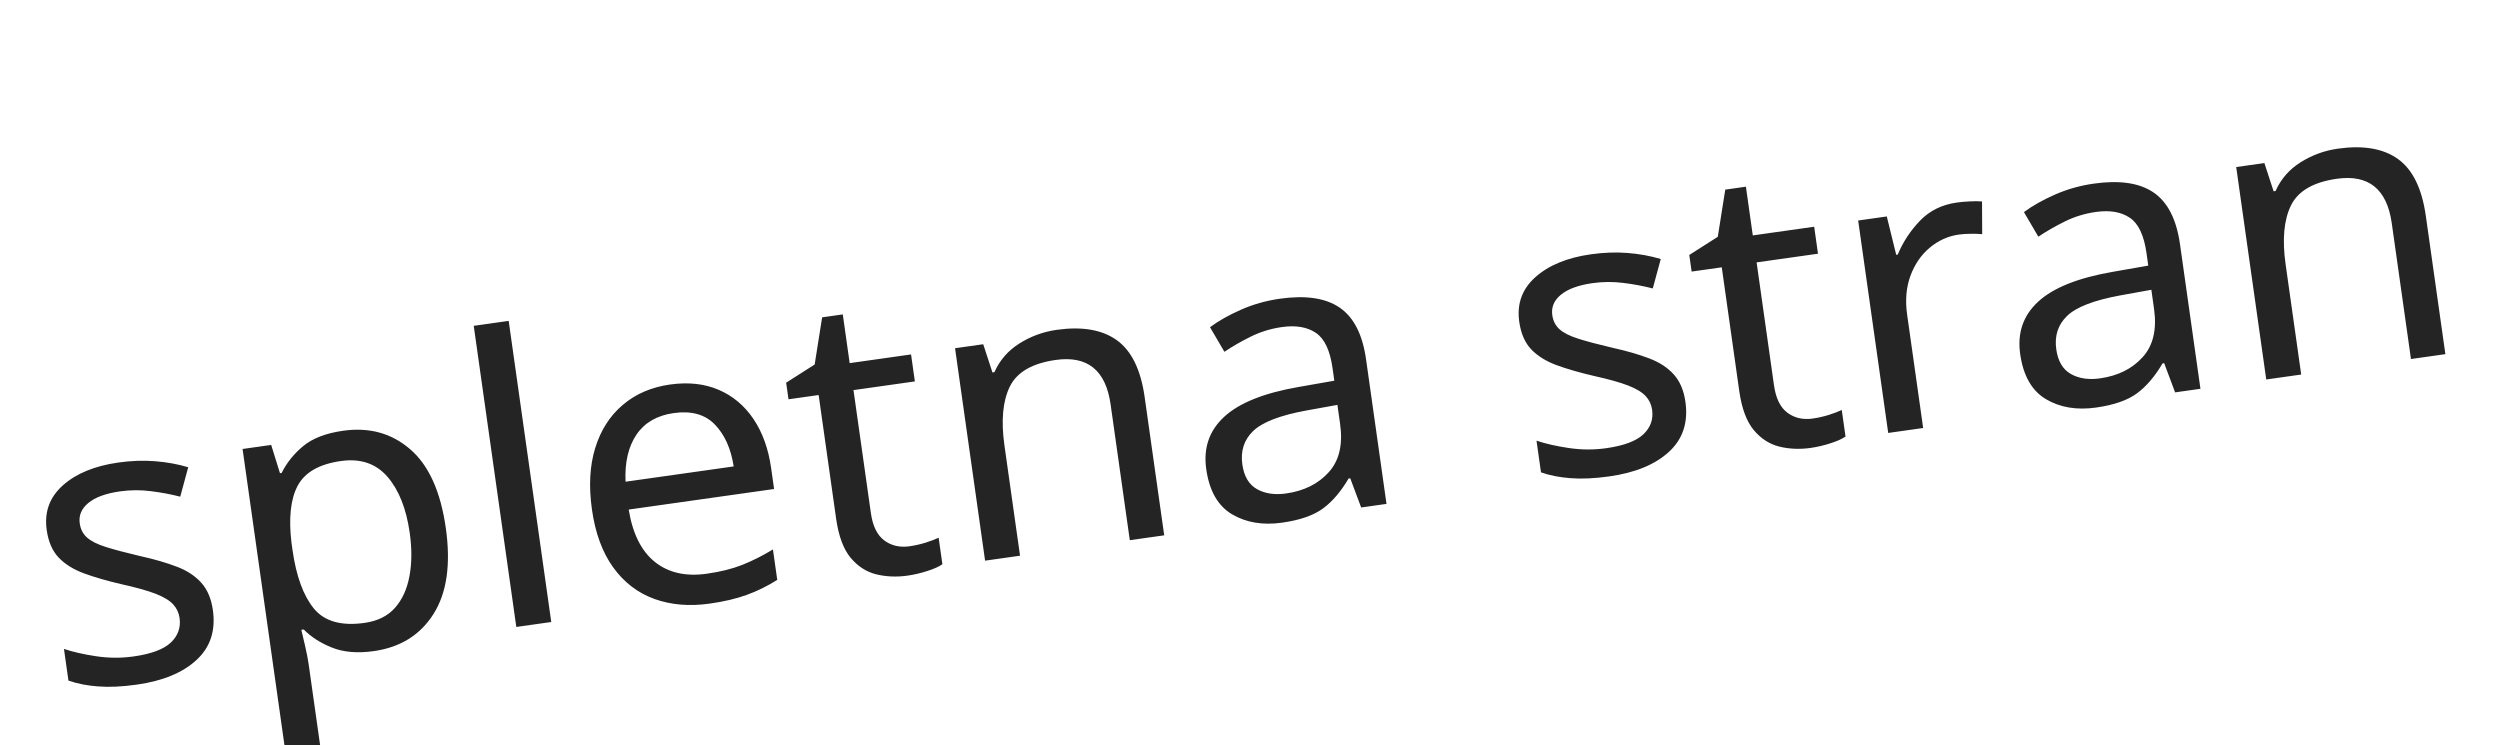
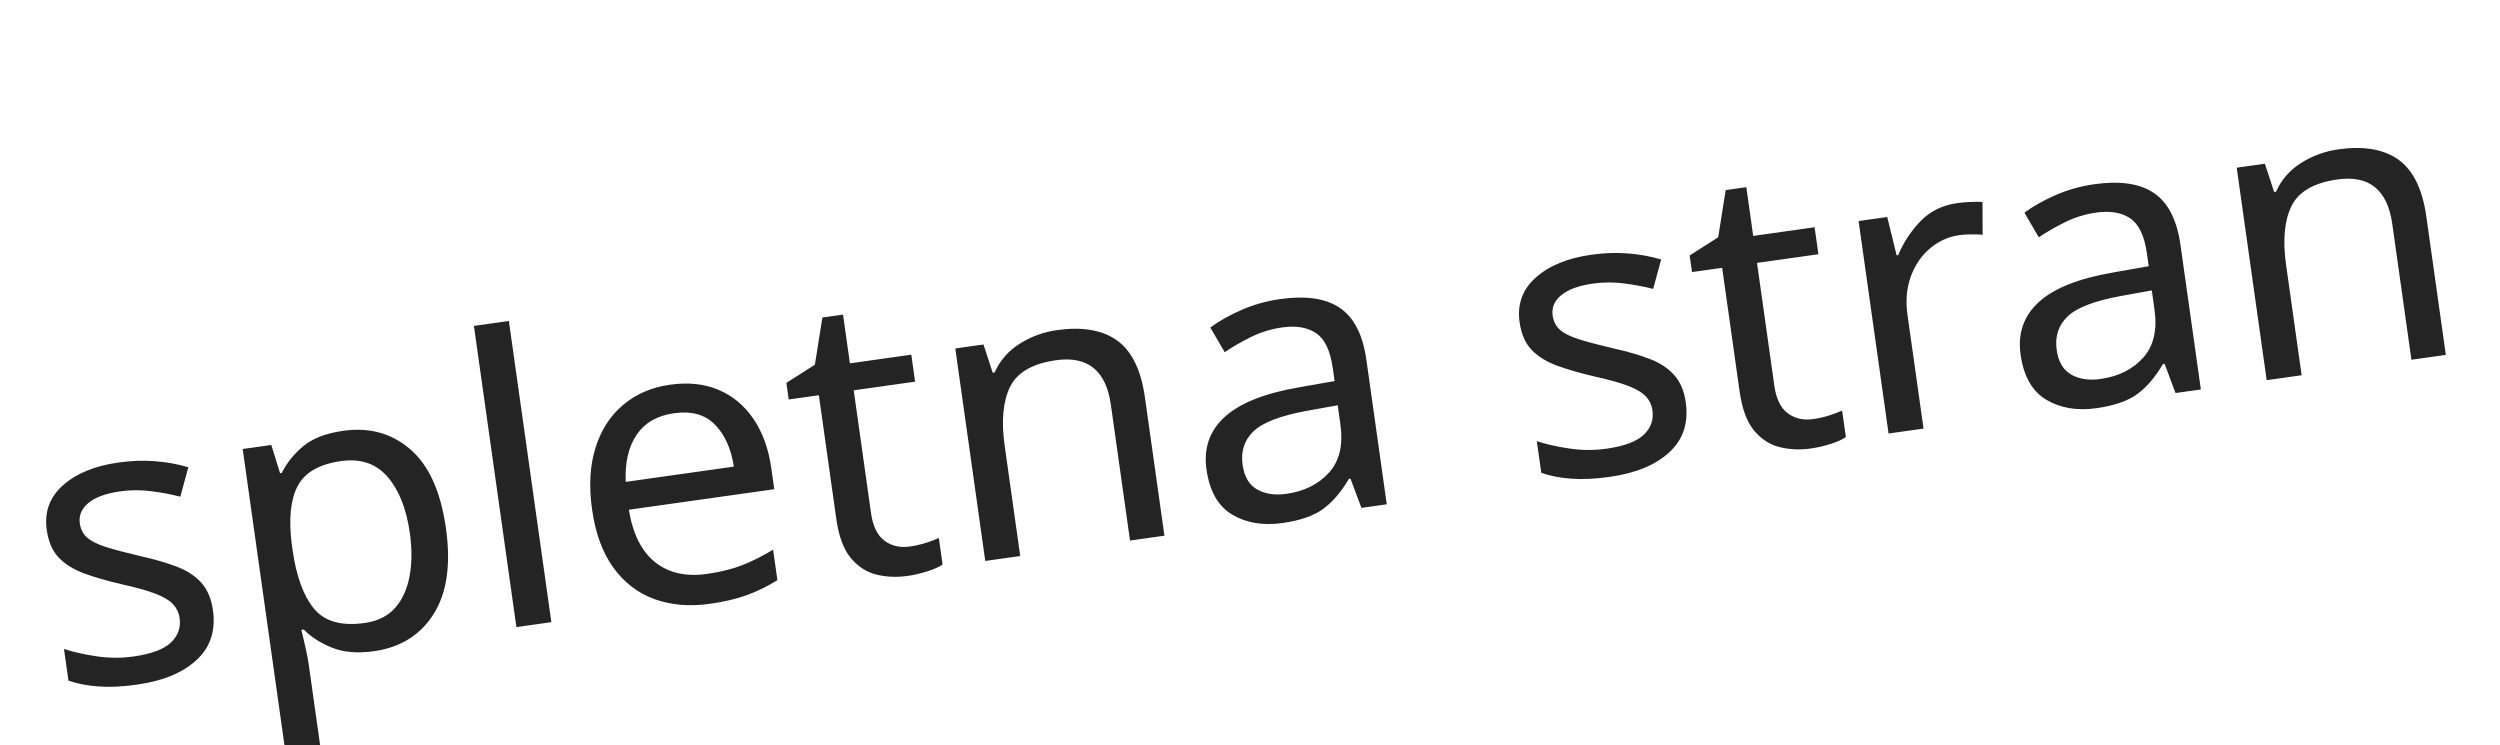
<svg xmlns="http://www.w3.org/2000/svg" viewBox="0 0 354.07 105.5">
  <defs>
    <style>
      .cls-1 {
        font-size: 56.69px;
        fill: #242424;
        font-family: SleigherExpandedItalic, Sleigher Expanded Italic;
      }
    </style>
  </defs>
  <g id="Layer_2" data-name="Layer 2">
    <g id="prihaja_kmalu">
-       <text class="cls-1" transform="matrix(0.99, -0.14, 0.14, 0.99, 6.96, 98.15)">spletna stran</text>
+       <text class="cls-1" transform="translate(6.96 98.15) rotate(-8.03)">spletna stran</text>
    </g>
  </g>
</svg>
